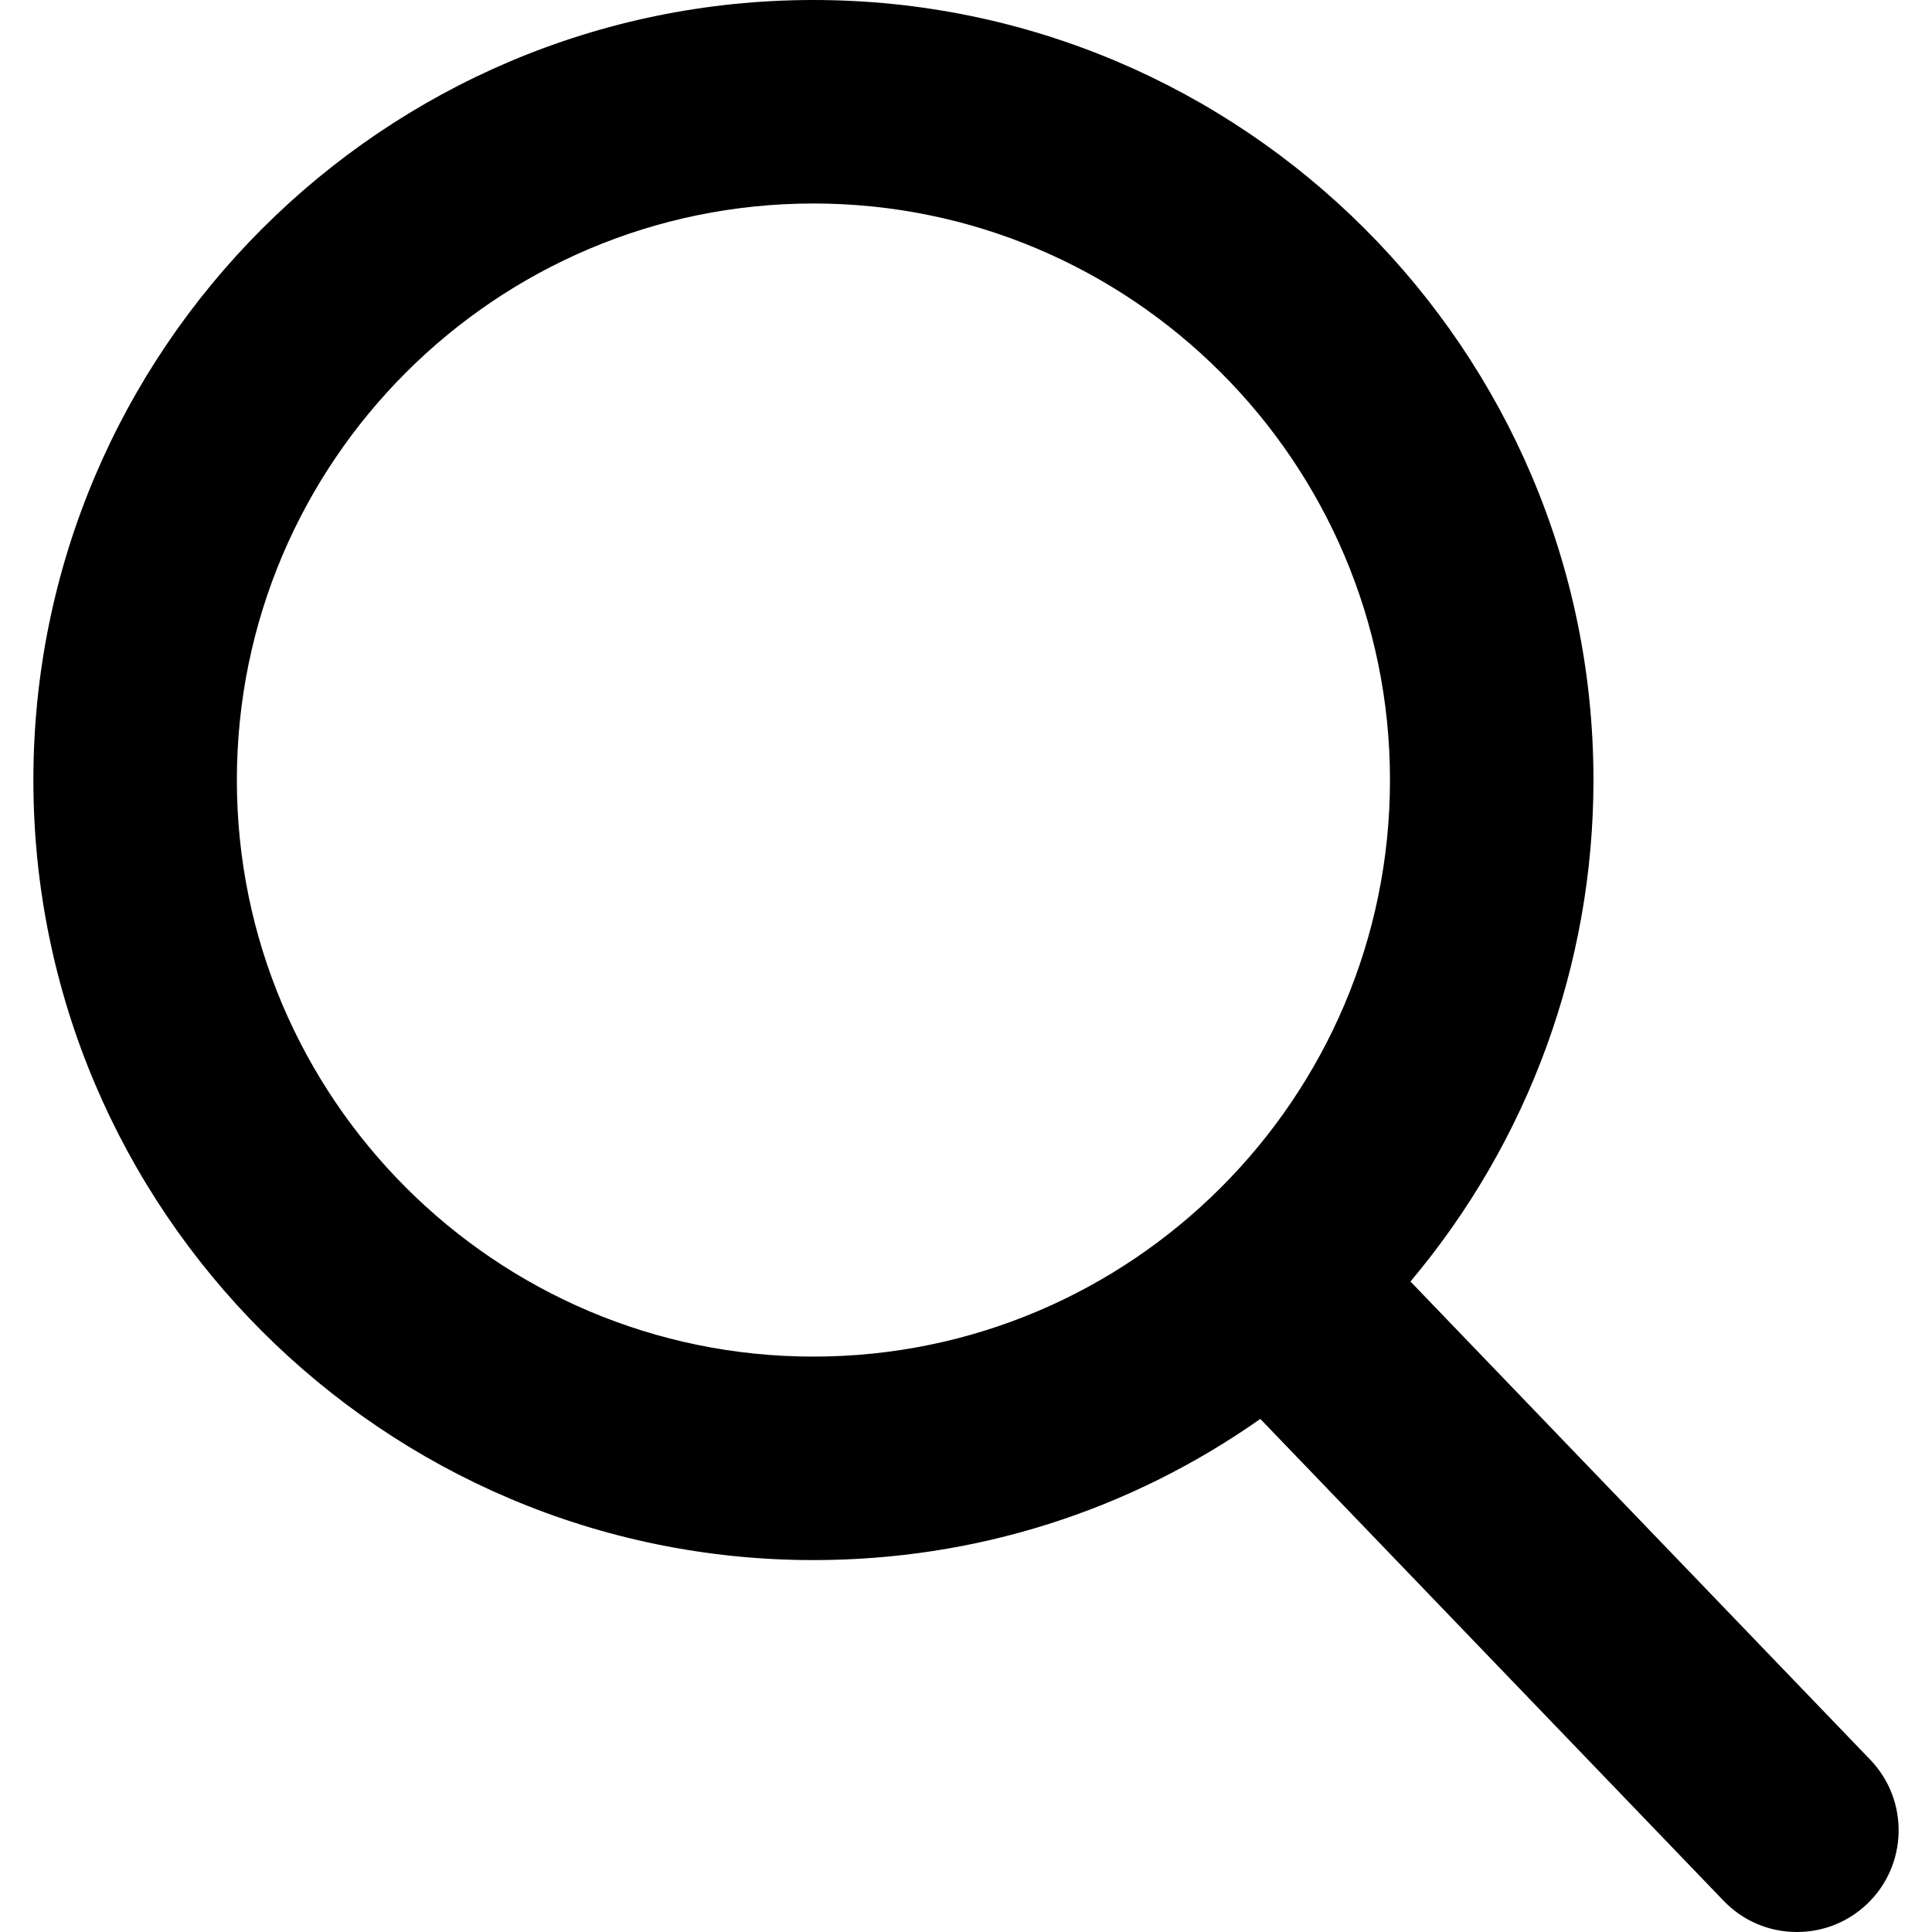
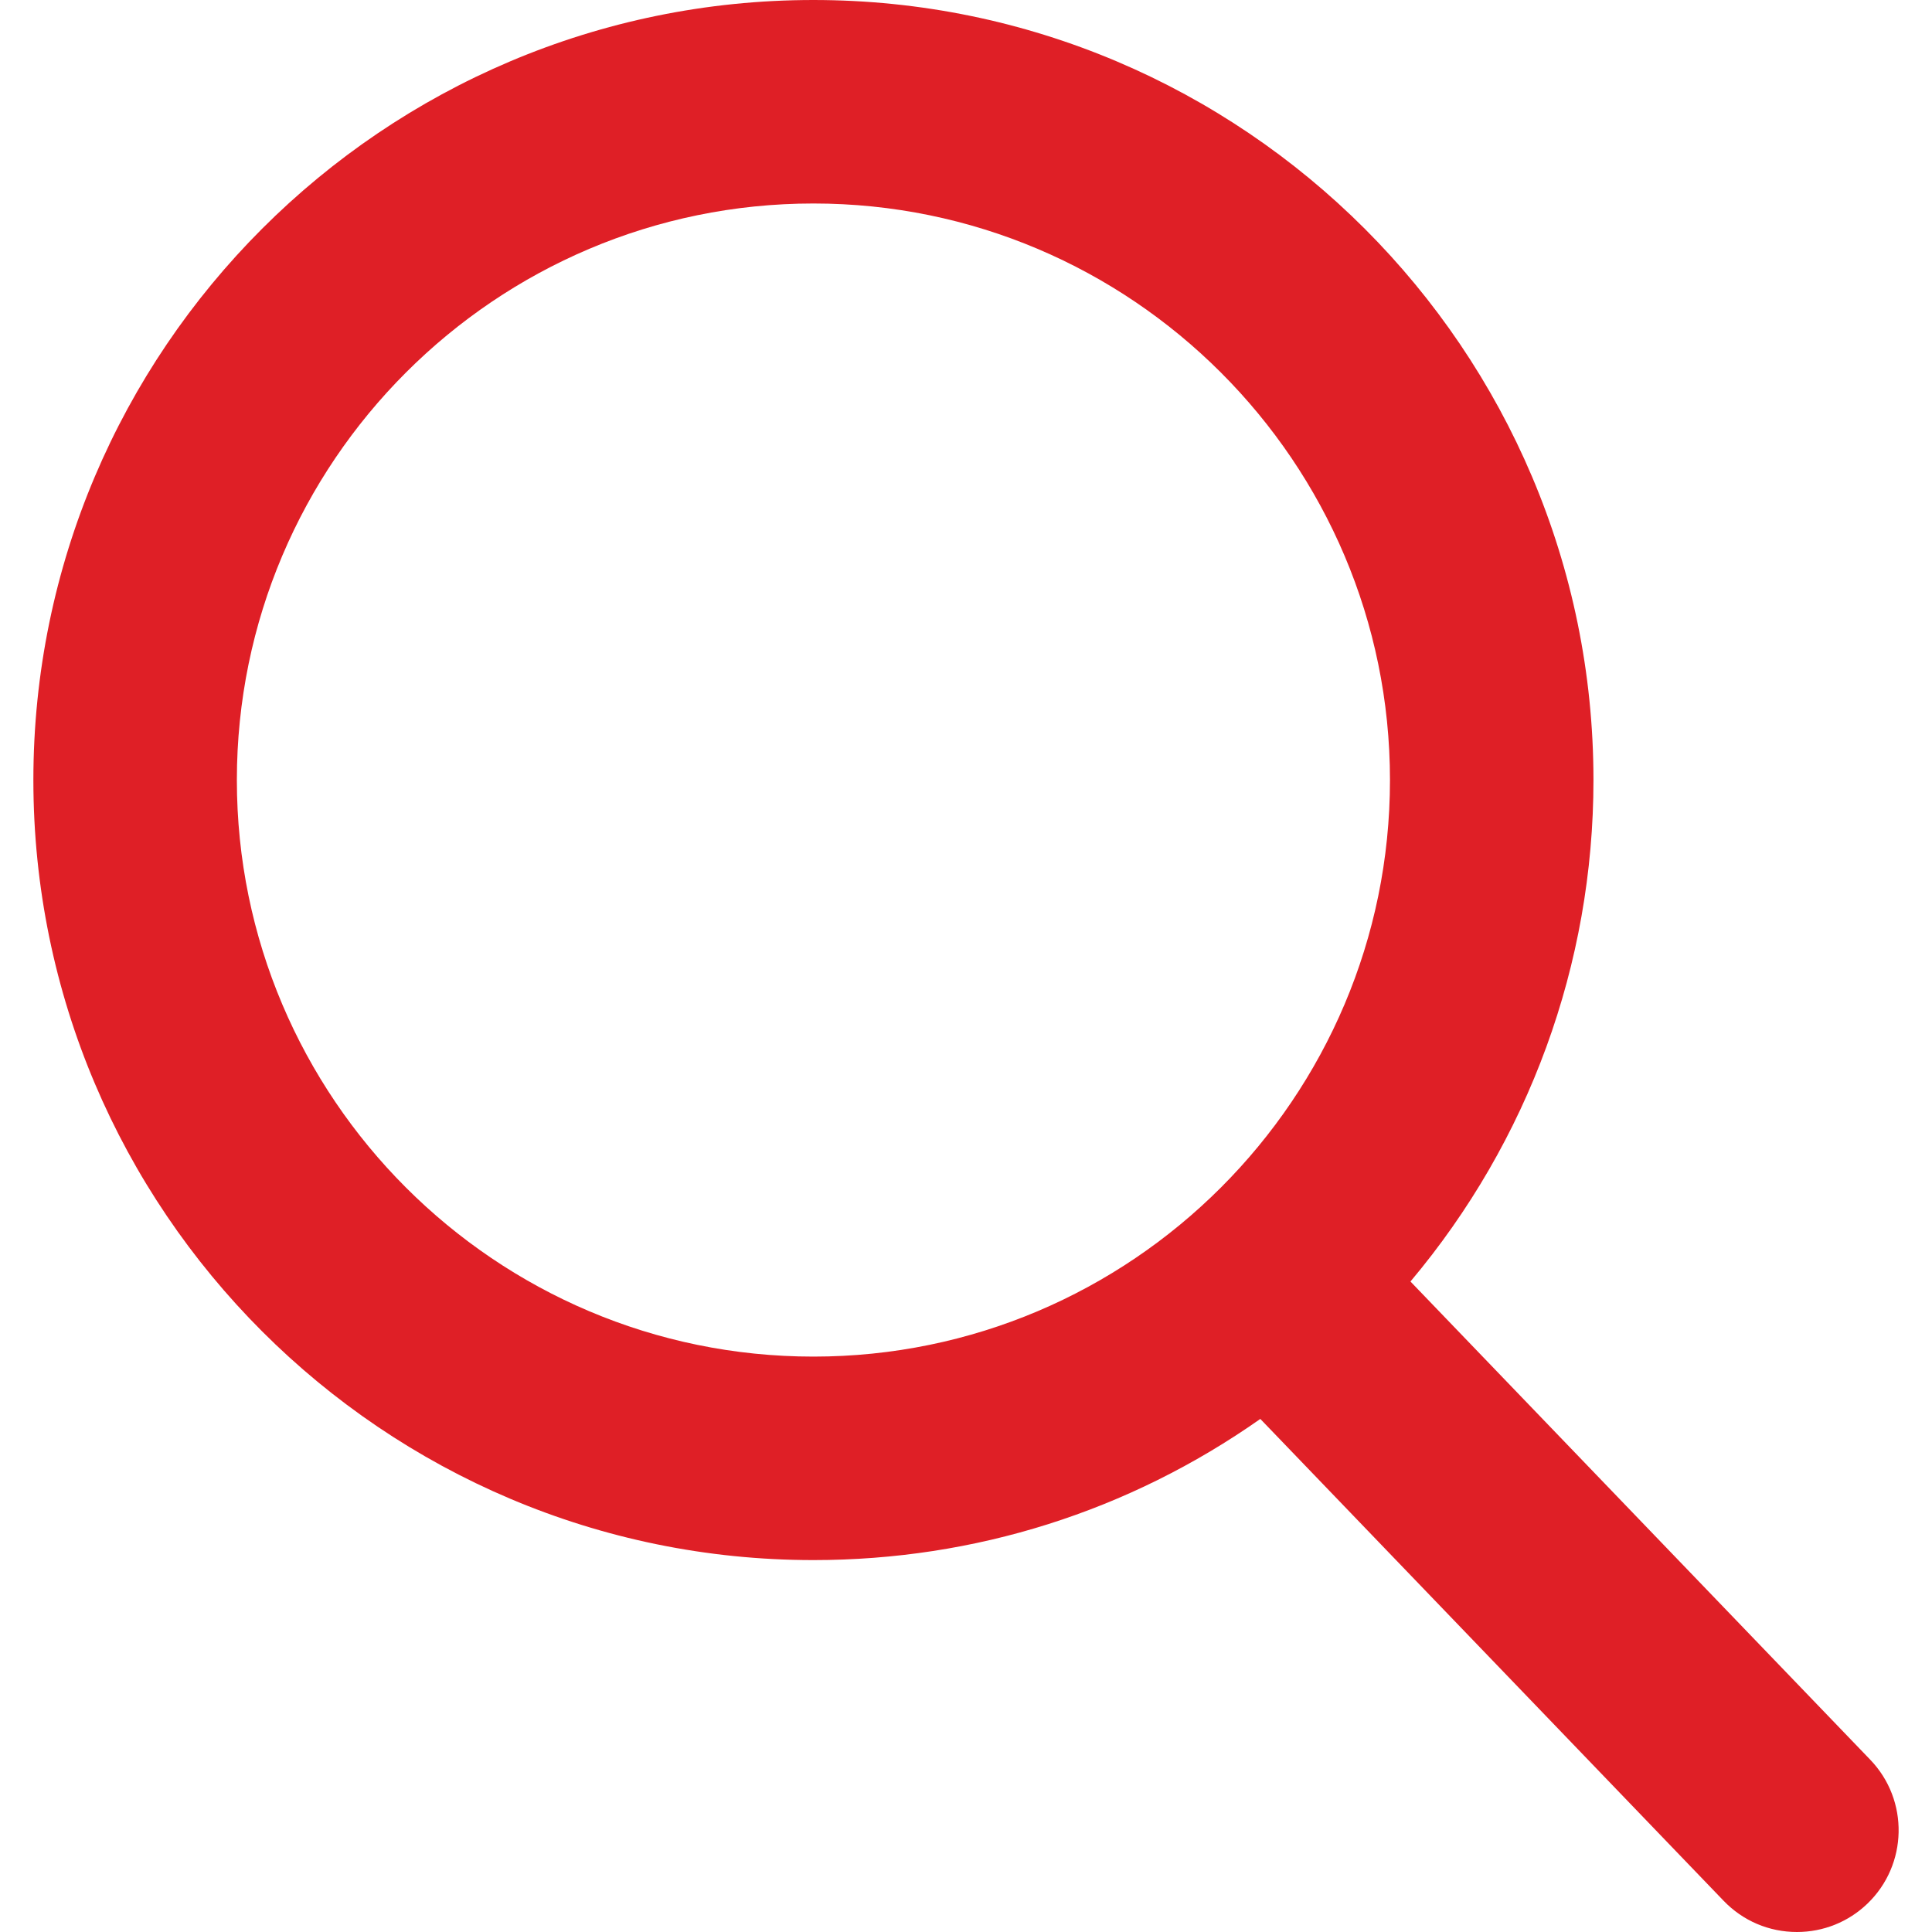
- <svg xmlns="http://www.w3.org/2000/svg" version="1.1" id="Capa_1" x="0px" y="0px" viewBox="0 0 56.966 56.966" style="enable-background:new 0 0 56.966 56.966;" xml:space="preserve">
+ <svg xmlns="http://www.w3.org/2000/svg" version="1.1" id="Capa_1" x="0px" y="0px" viewBox="0 0 56.966 56.966" fill="#DF1F26" style="enable-background:new 0 0 56.966 56.966;" xml:space="preserve">
  <path d="M55.146,51.887L41.588,37.786c3.486-4.144,5.396-9.358,5.396-14.786c0-12.682-10.318-23-23-23s-23,10.318-23,23  s10.318,23,23,23c4.761,0,9.298-1.436,13.177-4.162l13.661,14.208c0.571,0.593,1.339,0.92,2.162,0.92  c0.779,0,1.518-0.297,2.079-0.837C56.255,54.982,56.293,53.08,55.146,51.887z M23.984,6c9.374,0,17,7.626,17,17s-7.626,17-17,17  s-17-7.626-17-17S14.61,6,23.984,6z" />
  <g>
</g>
  <g>
</g>
  <g>
</g>
  <g>
</g>
  <g>
</g>
  <g>
</g>
  <g>
</g>
  <g>
</g>
  <g>
</g>
  <g>
</g>
  <g>
</g>
  <g>
</g>
  <g>
</g>
  <g>
</g>
  <g>
</g>
</svg>
